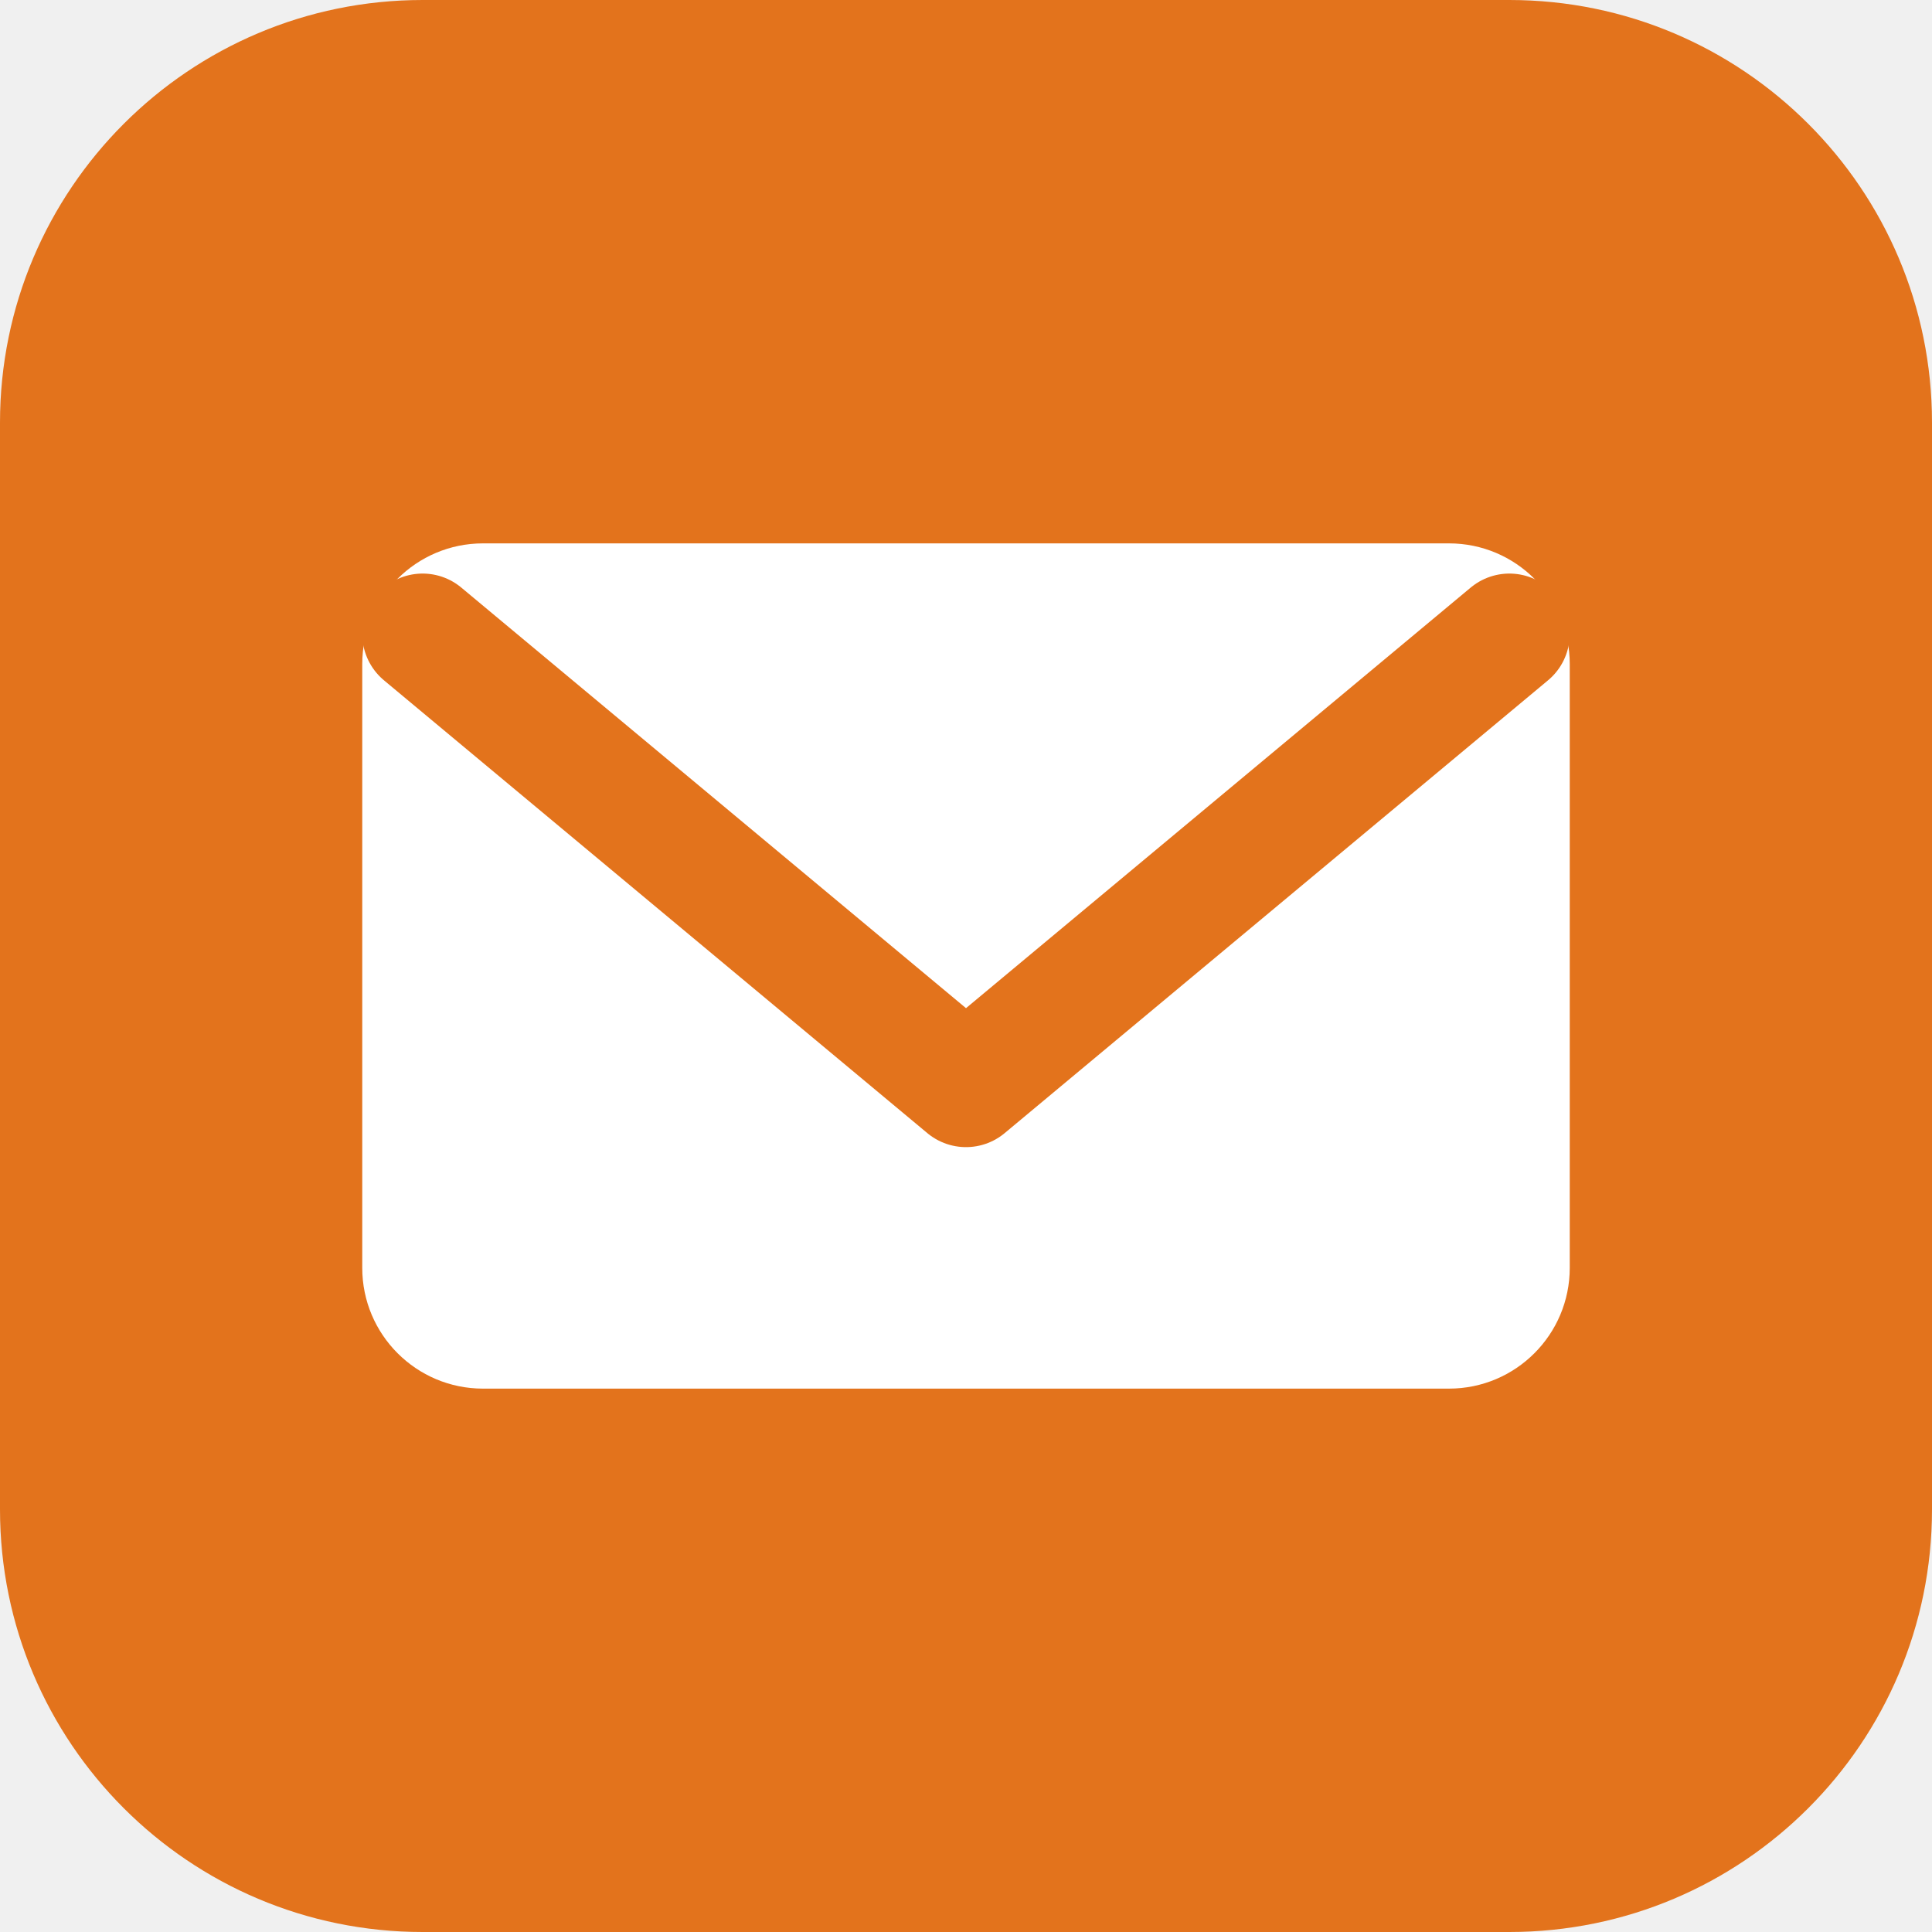
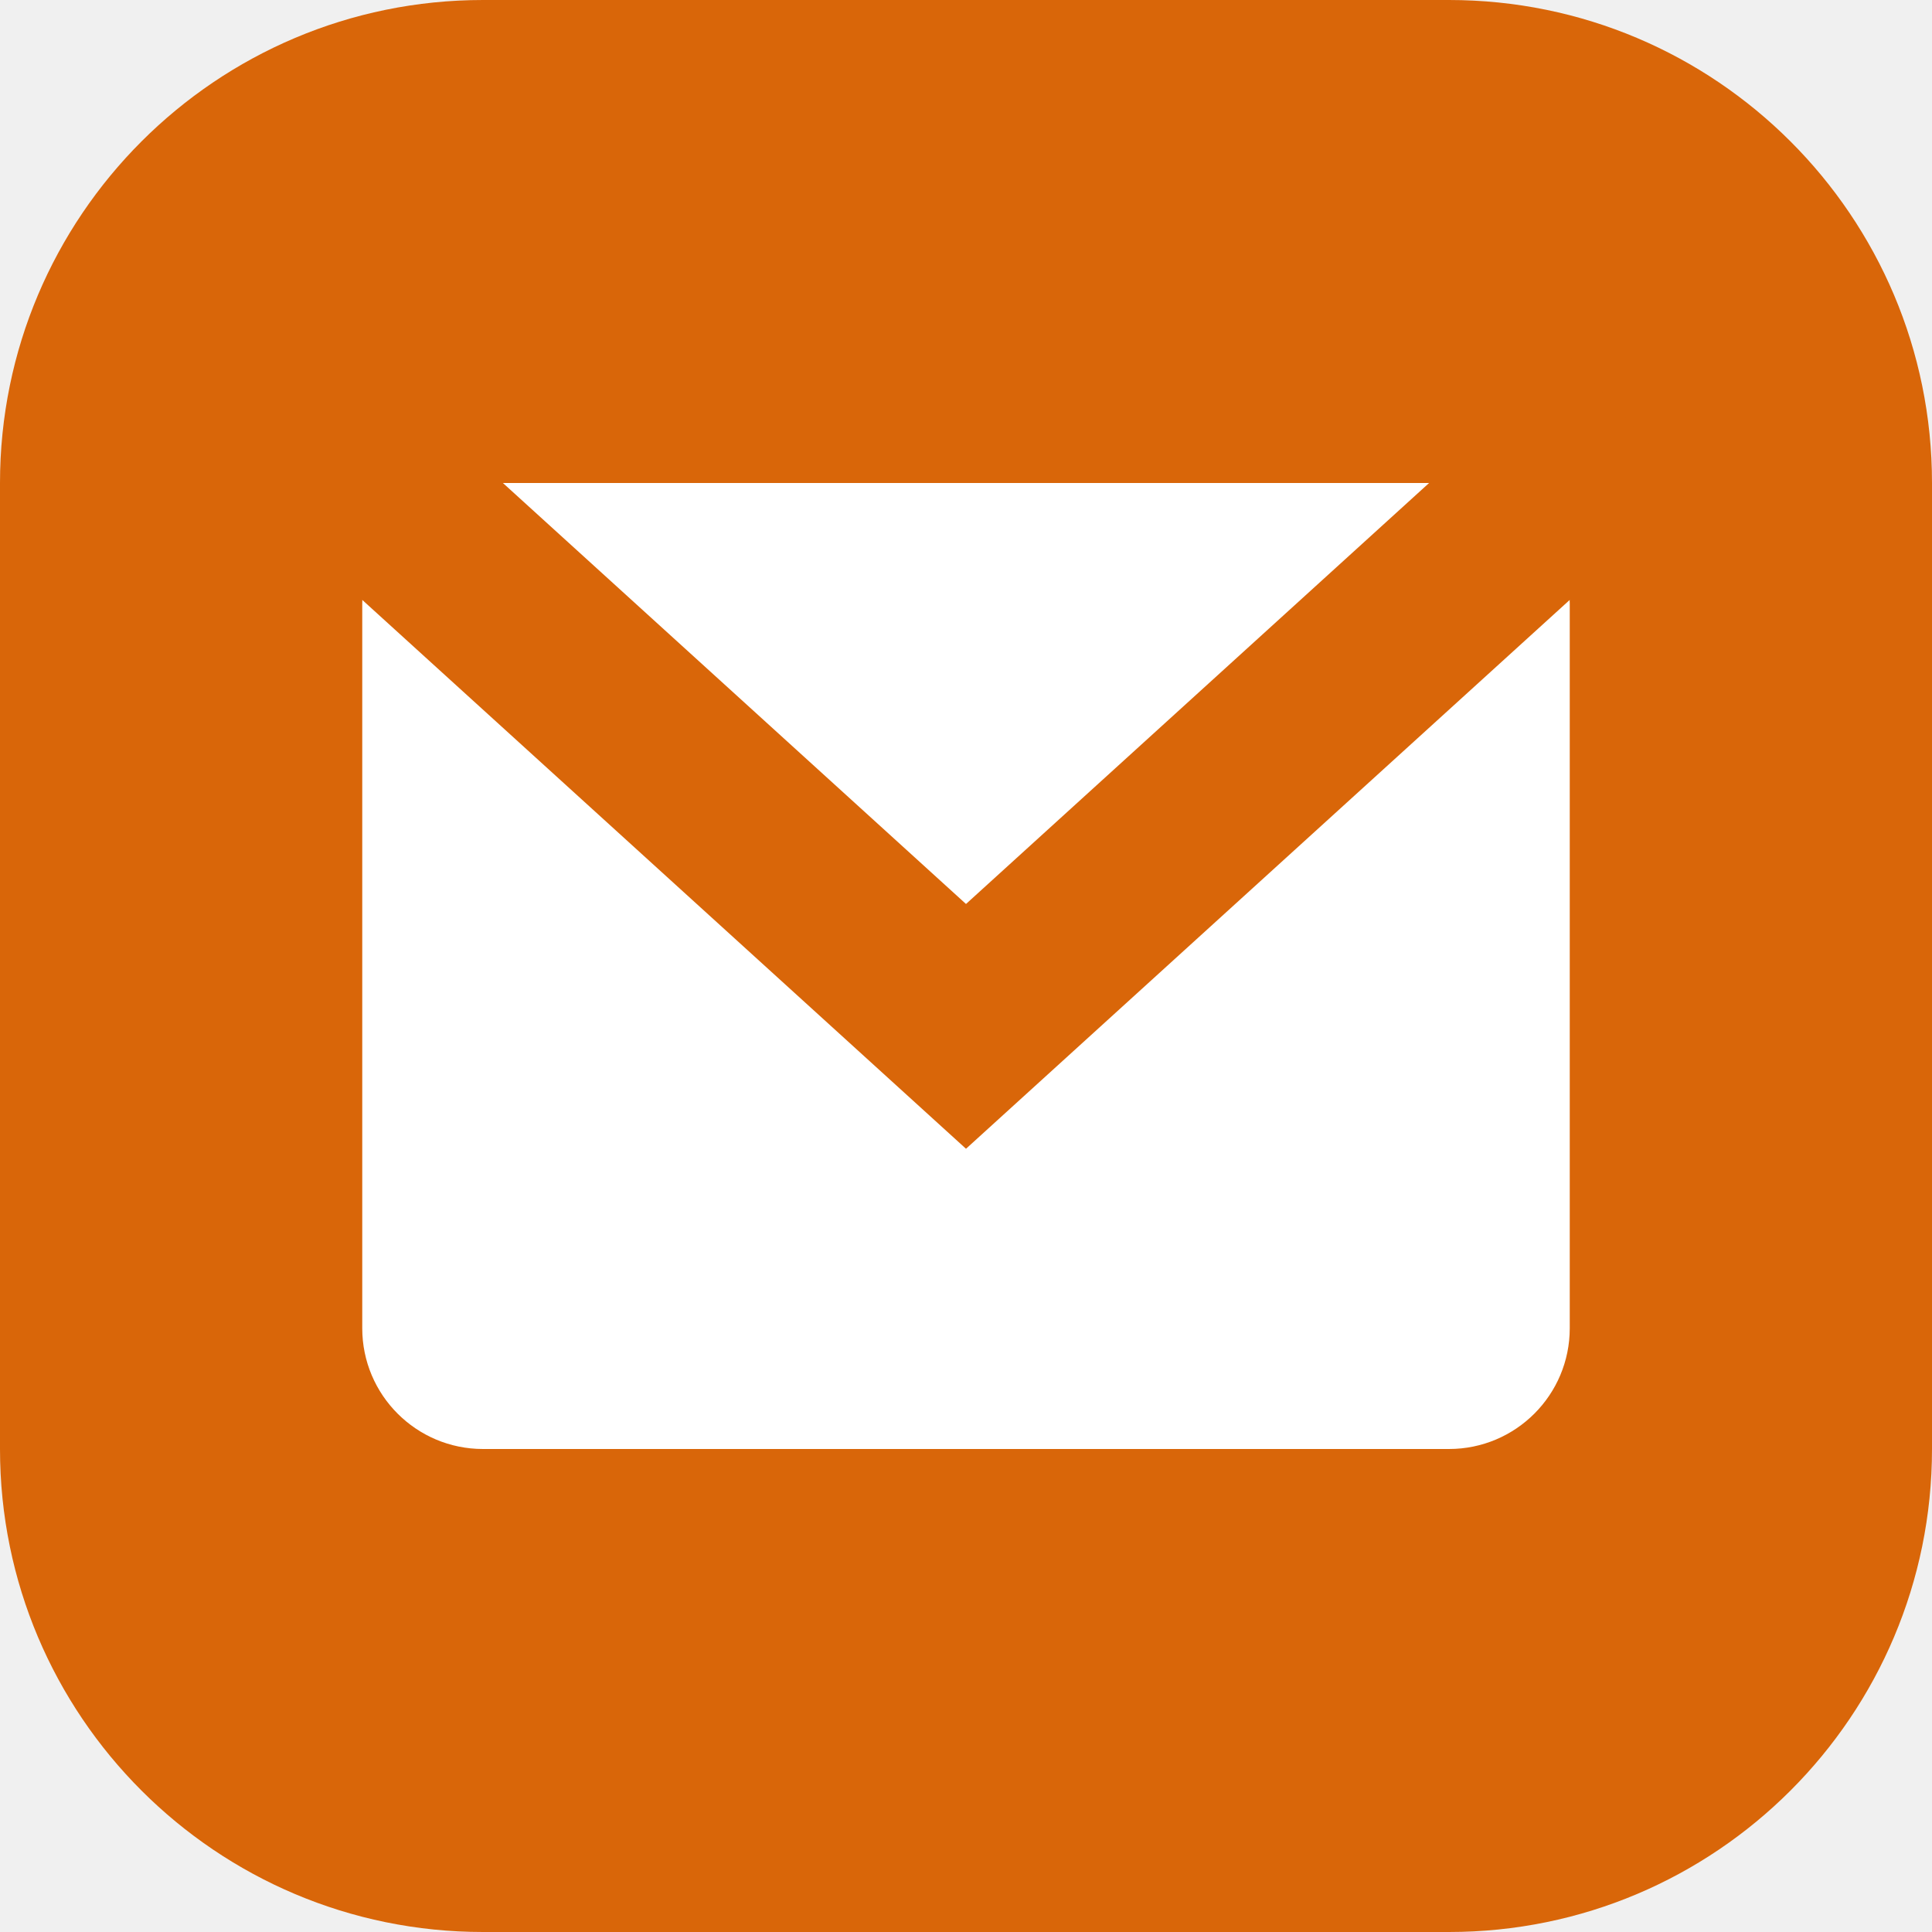
<svg xmlns="http://www.w3.org/2000/svg" viewBox="0 0 64 64">
-   <rect width="64" height="64" rx="14" fill="#e3731c" />
-   <rect x="12" y="18" width="40" height="28" rx="4" fill="#fff" />
-   <path d="M14 21l18 15 18-15" fill="none" stroke="#e3731c" stroke-width="4" stroke-linecap="round" stroke-linejoin="round" />
+   <rect width="64" height="64" rx="16" fill="#d96609" />
+   <rect x="12" y="16" width="40" height="32" rx="4" fill="#fff" />
+   <path d="M10 14l22 20 22-20" fill="none" stroke="#d96609" stroke-width="6" />
</svg>
